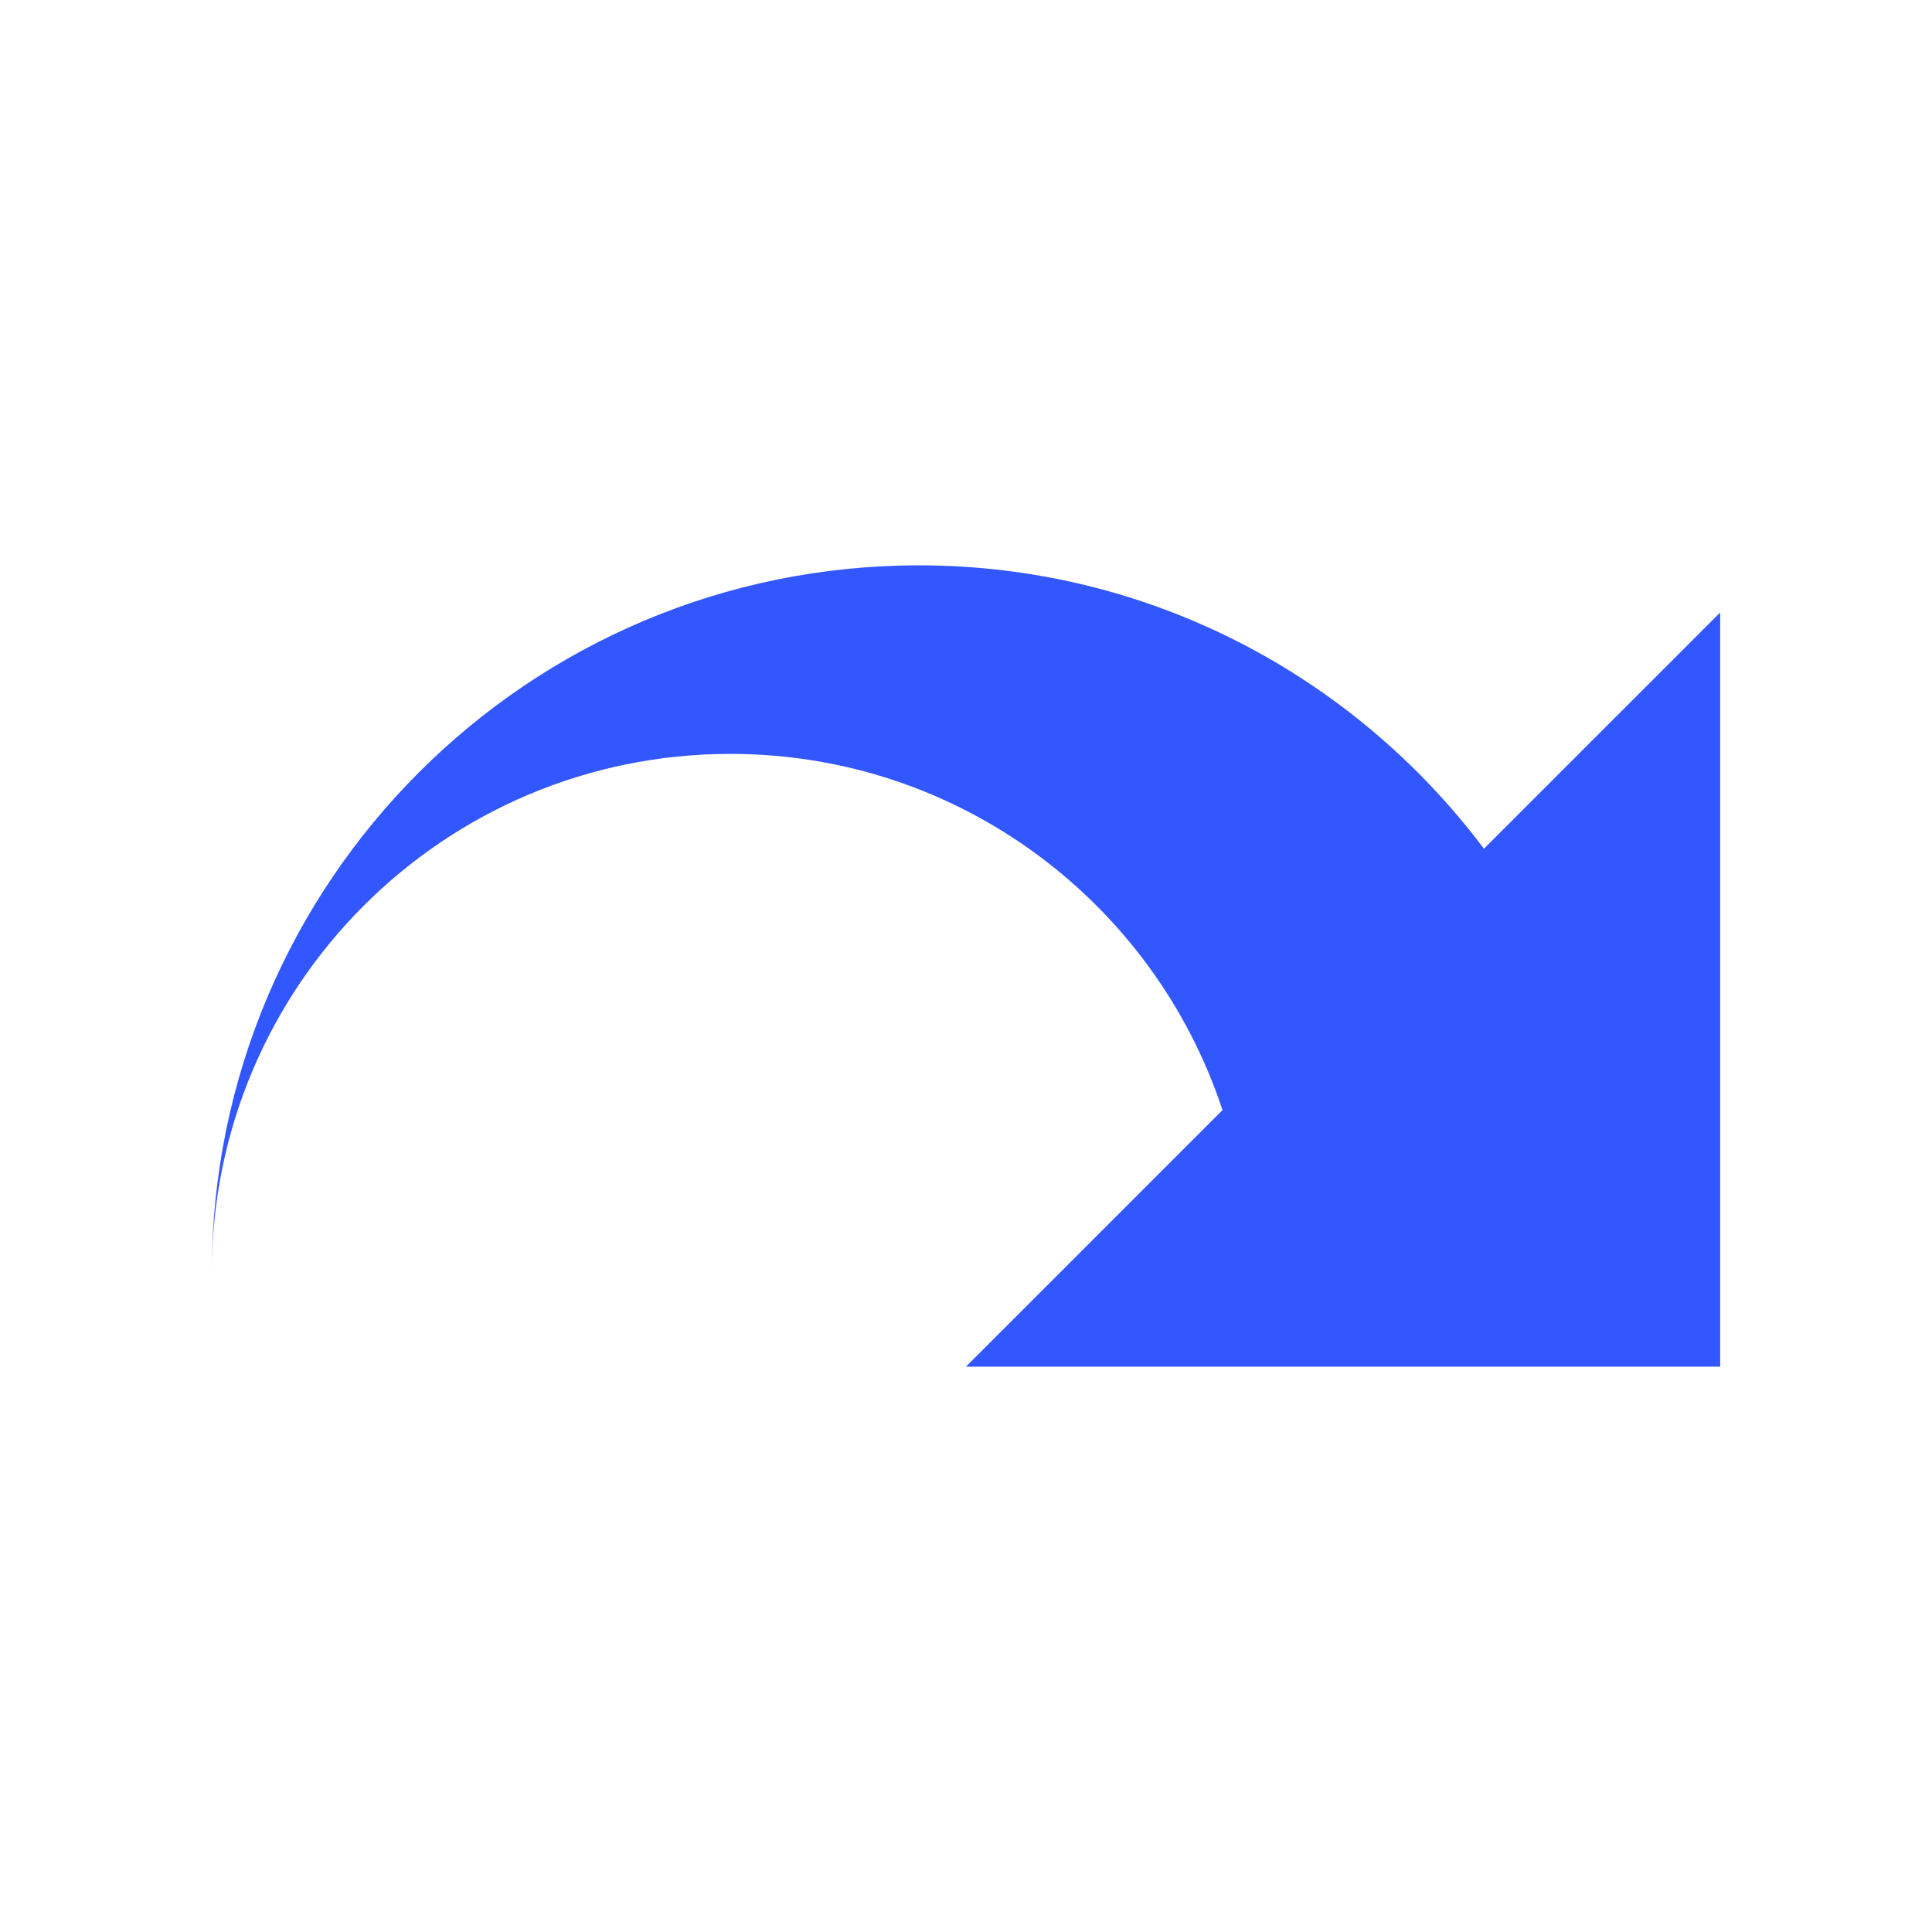
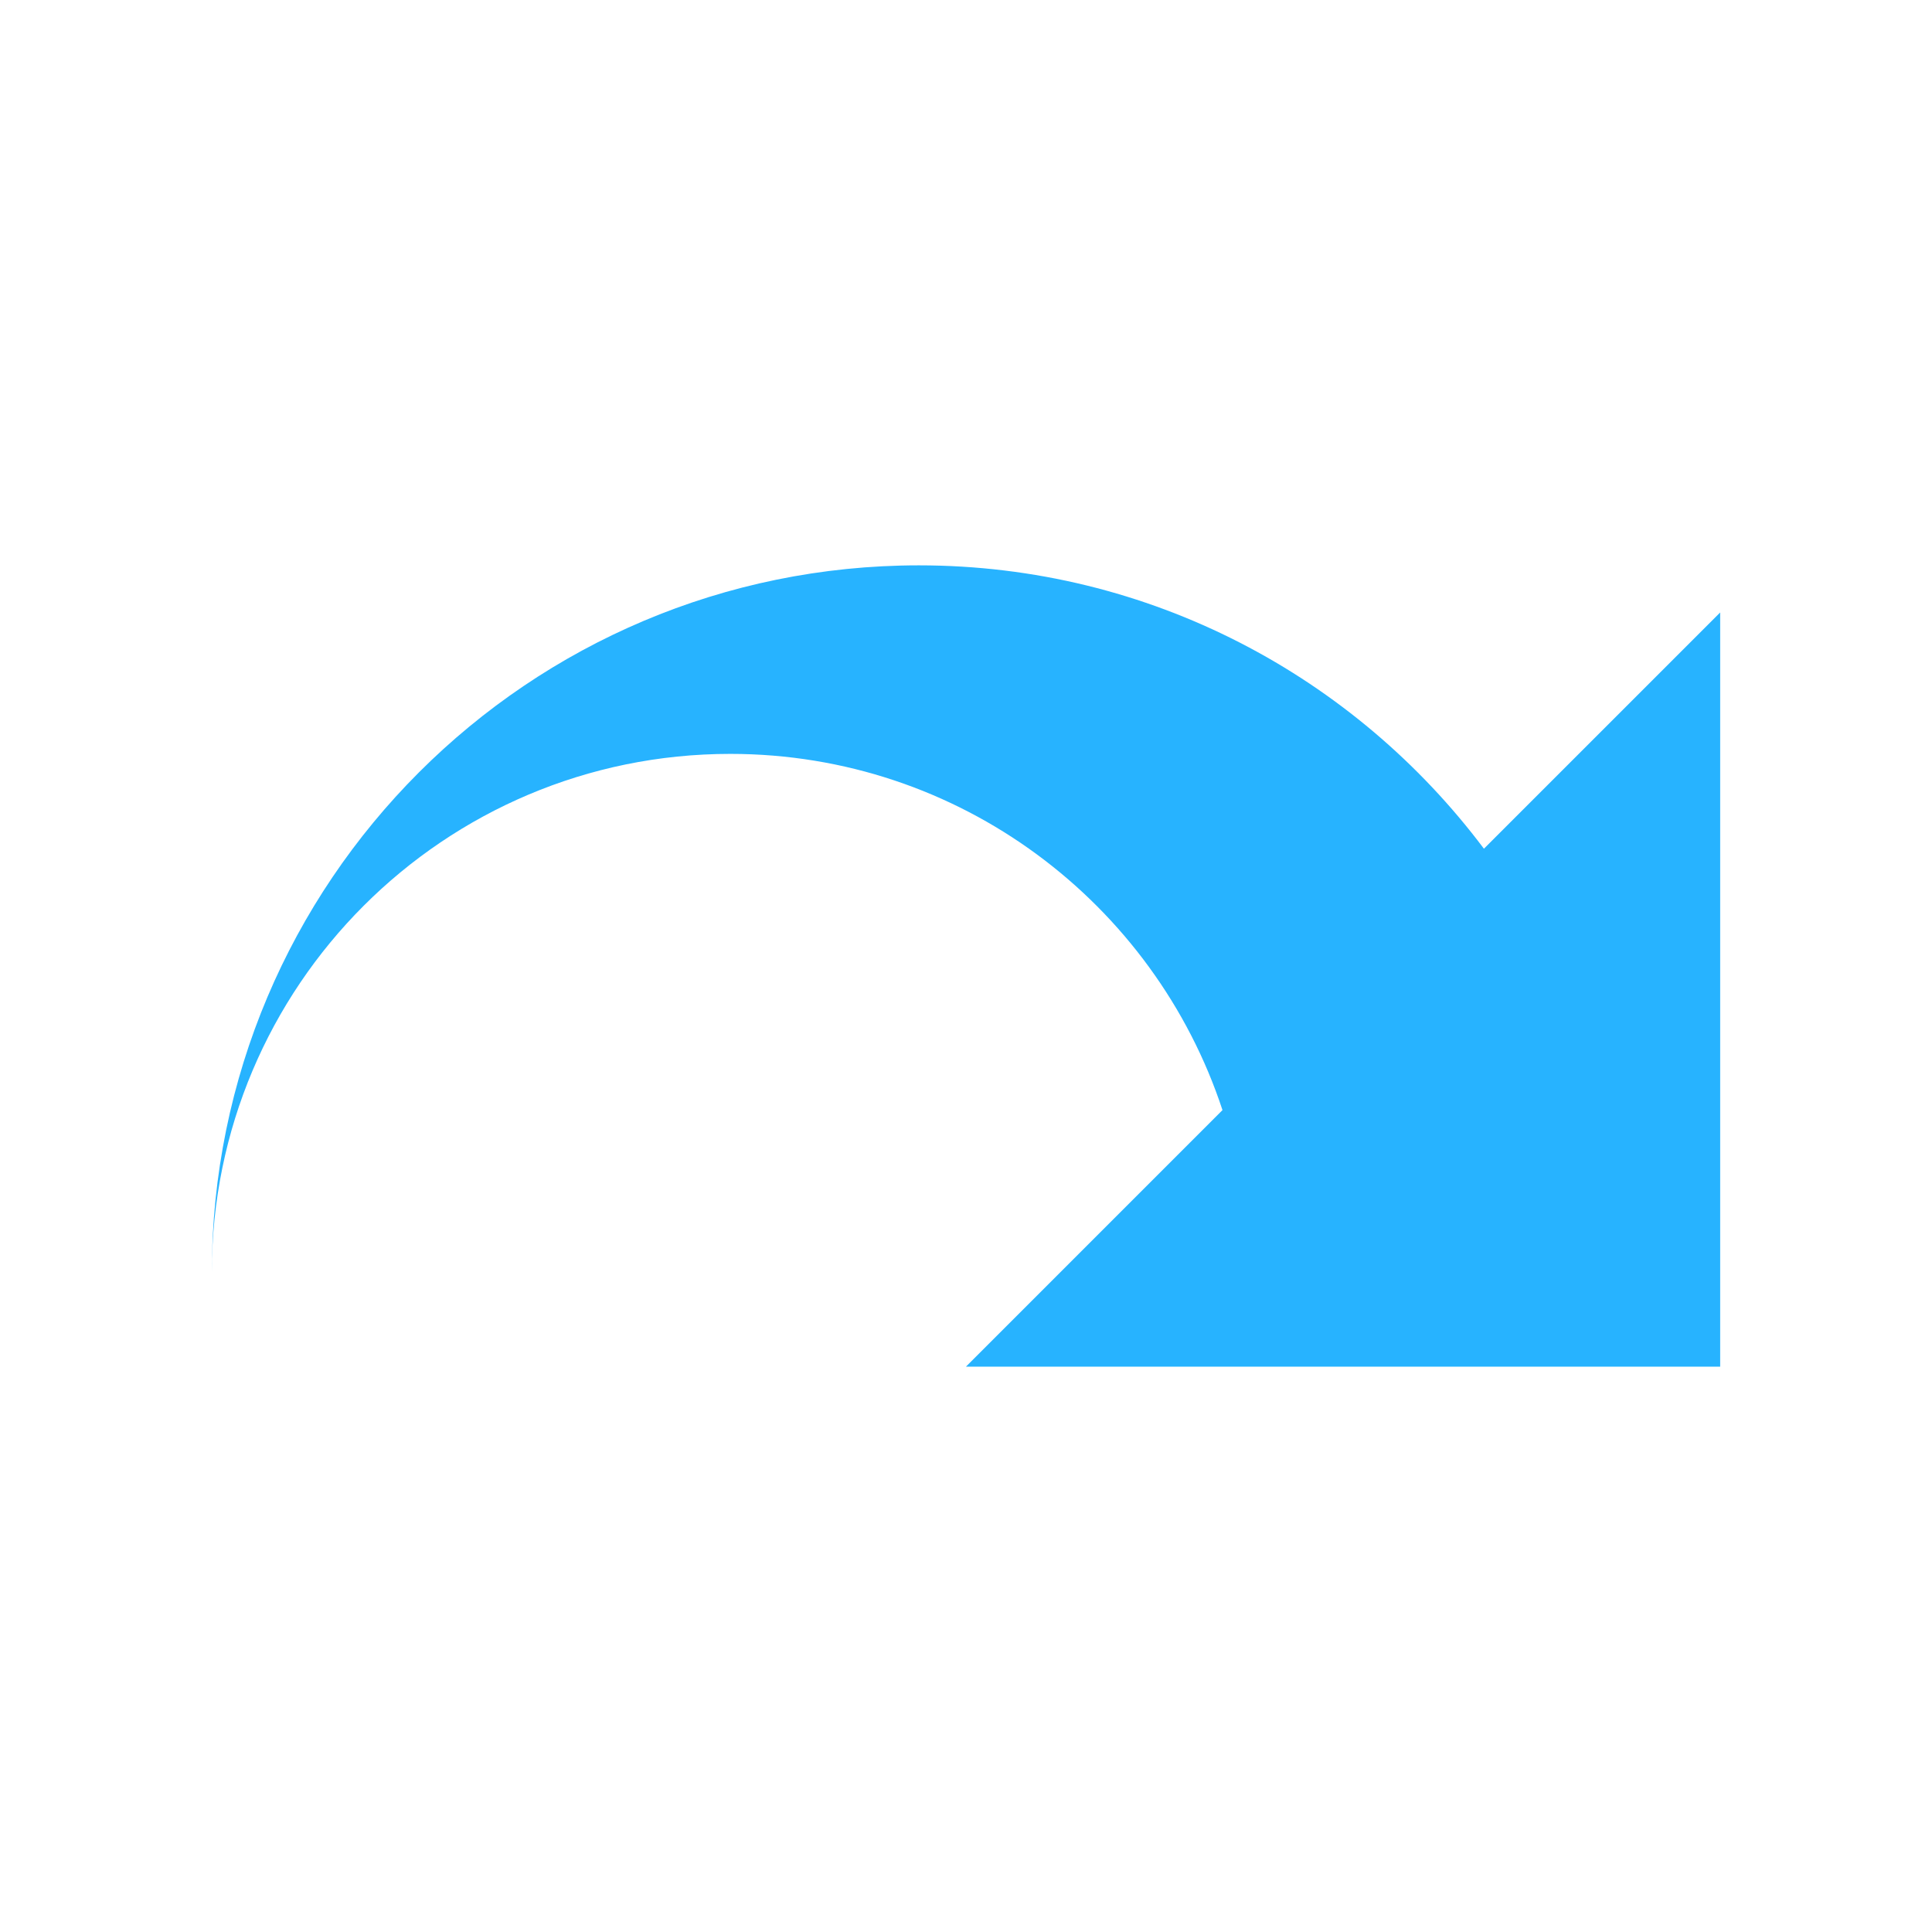
<svg xmlns="http://www.w3.org/2000/svg" version="1.1" id="Capa_1" x="0px" y="0px" width="512px" height="512px" viewBox="0 0 485.215 485.215" style="enable-background:new 0 0 485.215 485.215;" xml:space="preserve">
  <defs id="defs39" />
  <g id="g4" transform="matrix(0.7807203,0,0,0.7807308,53.19889,53.19634)" style="stroke-width:1.281">
-     <path d="m 227.443,113.724 c 74.421,0 140.283,35.892 181.773,91.155 l 75.999,-75.994 V 371.491 H 242.592 l 82.523,-82.532 C 303.194,222.439 240.65,174.375 166.789,174.375 74.659,174.375 0,249.064 0,341.17 0,215.541 101.817,113.724 227.443,113.724 Z" id="path2" style="fill:#3357FF;stroke-width:1.323" />
+     <path d="m 227.443,113.724 c 74.421,0 140.283,35.892 181.773,91.155 l 75.999,-75.994 V 371.491 H 242.592 l 82.523,-82.532 C 303.194,222.439 240.65,174.375 166.789,174.375 74.659,174.375 0,249.064 0,341.17 0,215.541 101.817,113.724 227.443,113.724 Z" id="path2" style="fill:#27B3FF;stroke-width:1.323" />
  </g>
  <g id="g6" />
  <g id="g8" />
  <g id="g10" />
  <g id="g12" />
  <g id="g14" />
  <g id="g16" />
  <g id="g18" />
  <g id="g20" />
  <g id="g22" />
  <g id="g24" />
  <g id="g26" />
  <g id="g28" />
  <g id="g30" />
  <g id="g32" />
  <g id="g34" />
</svg>
